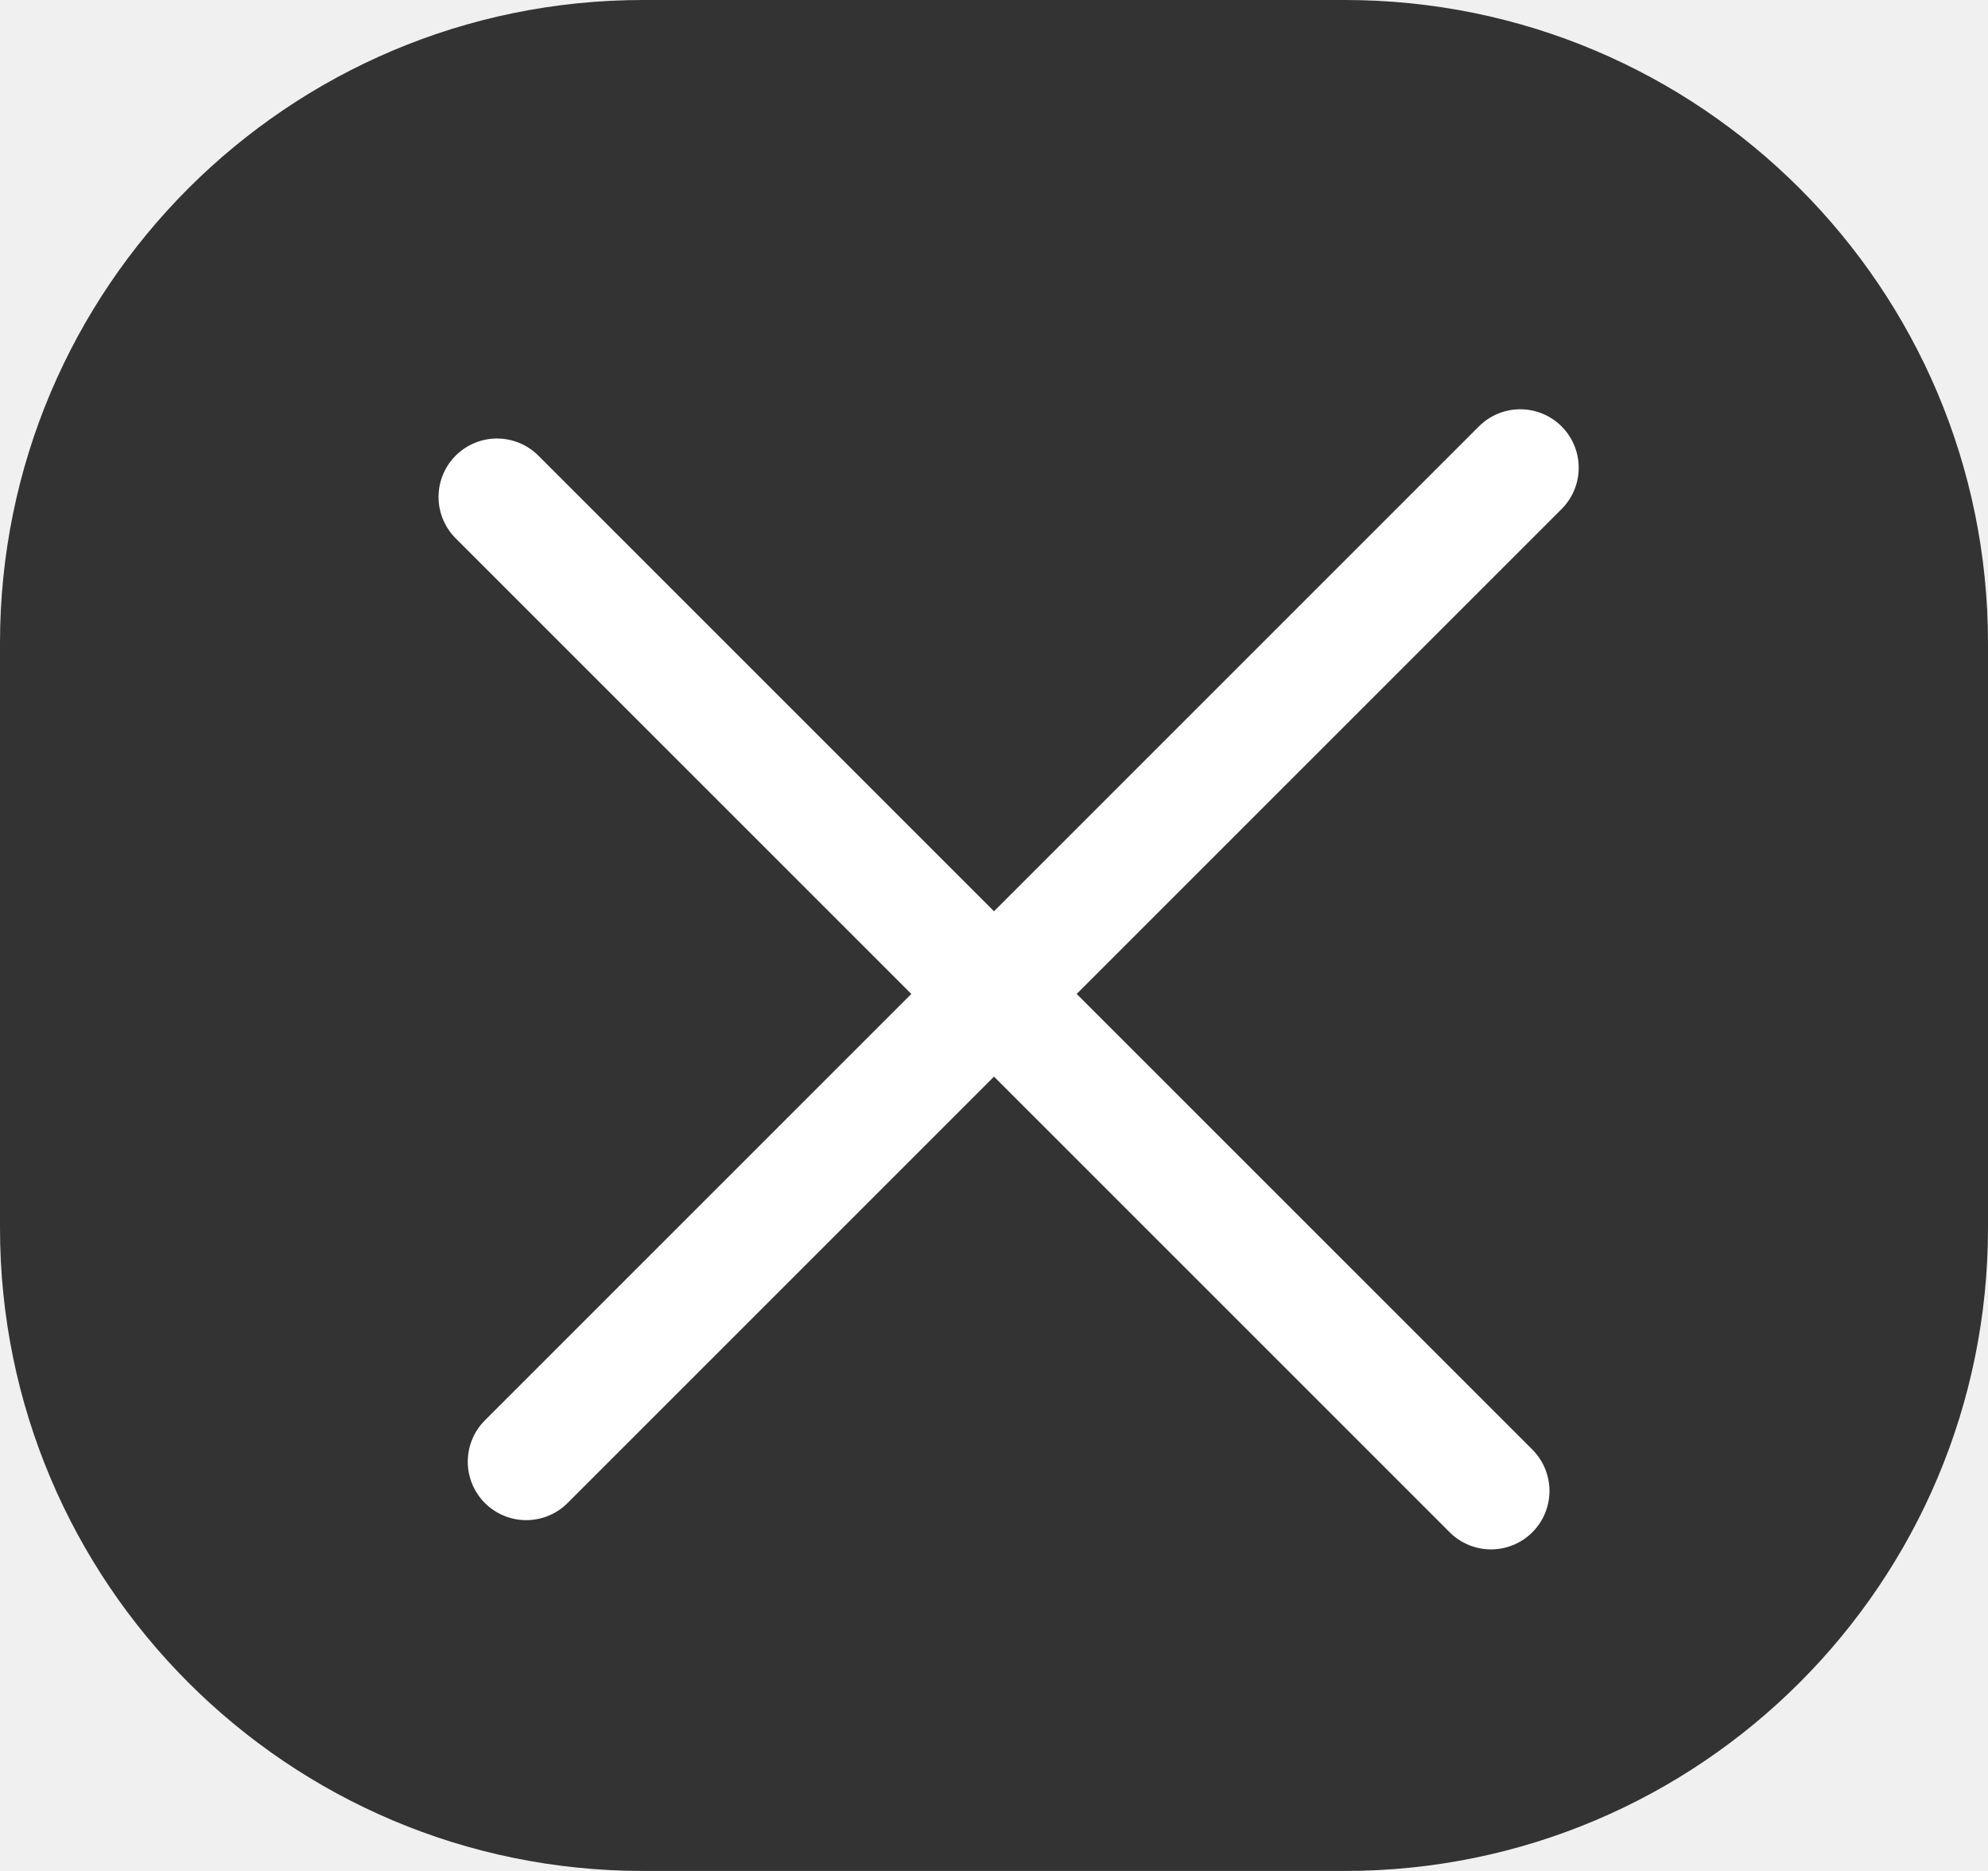
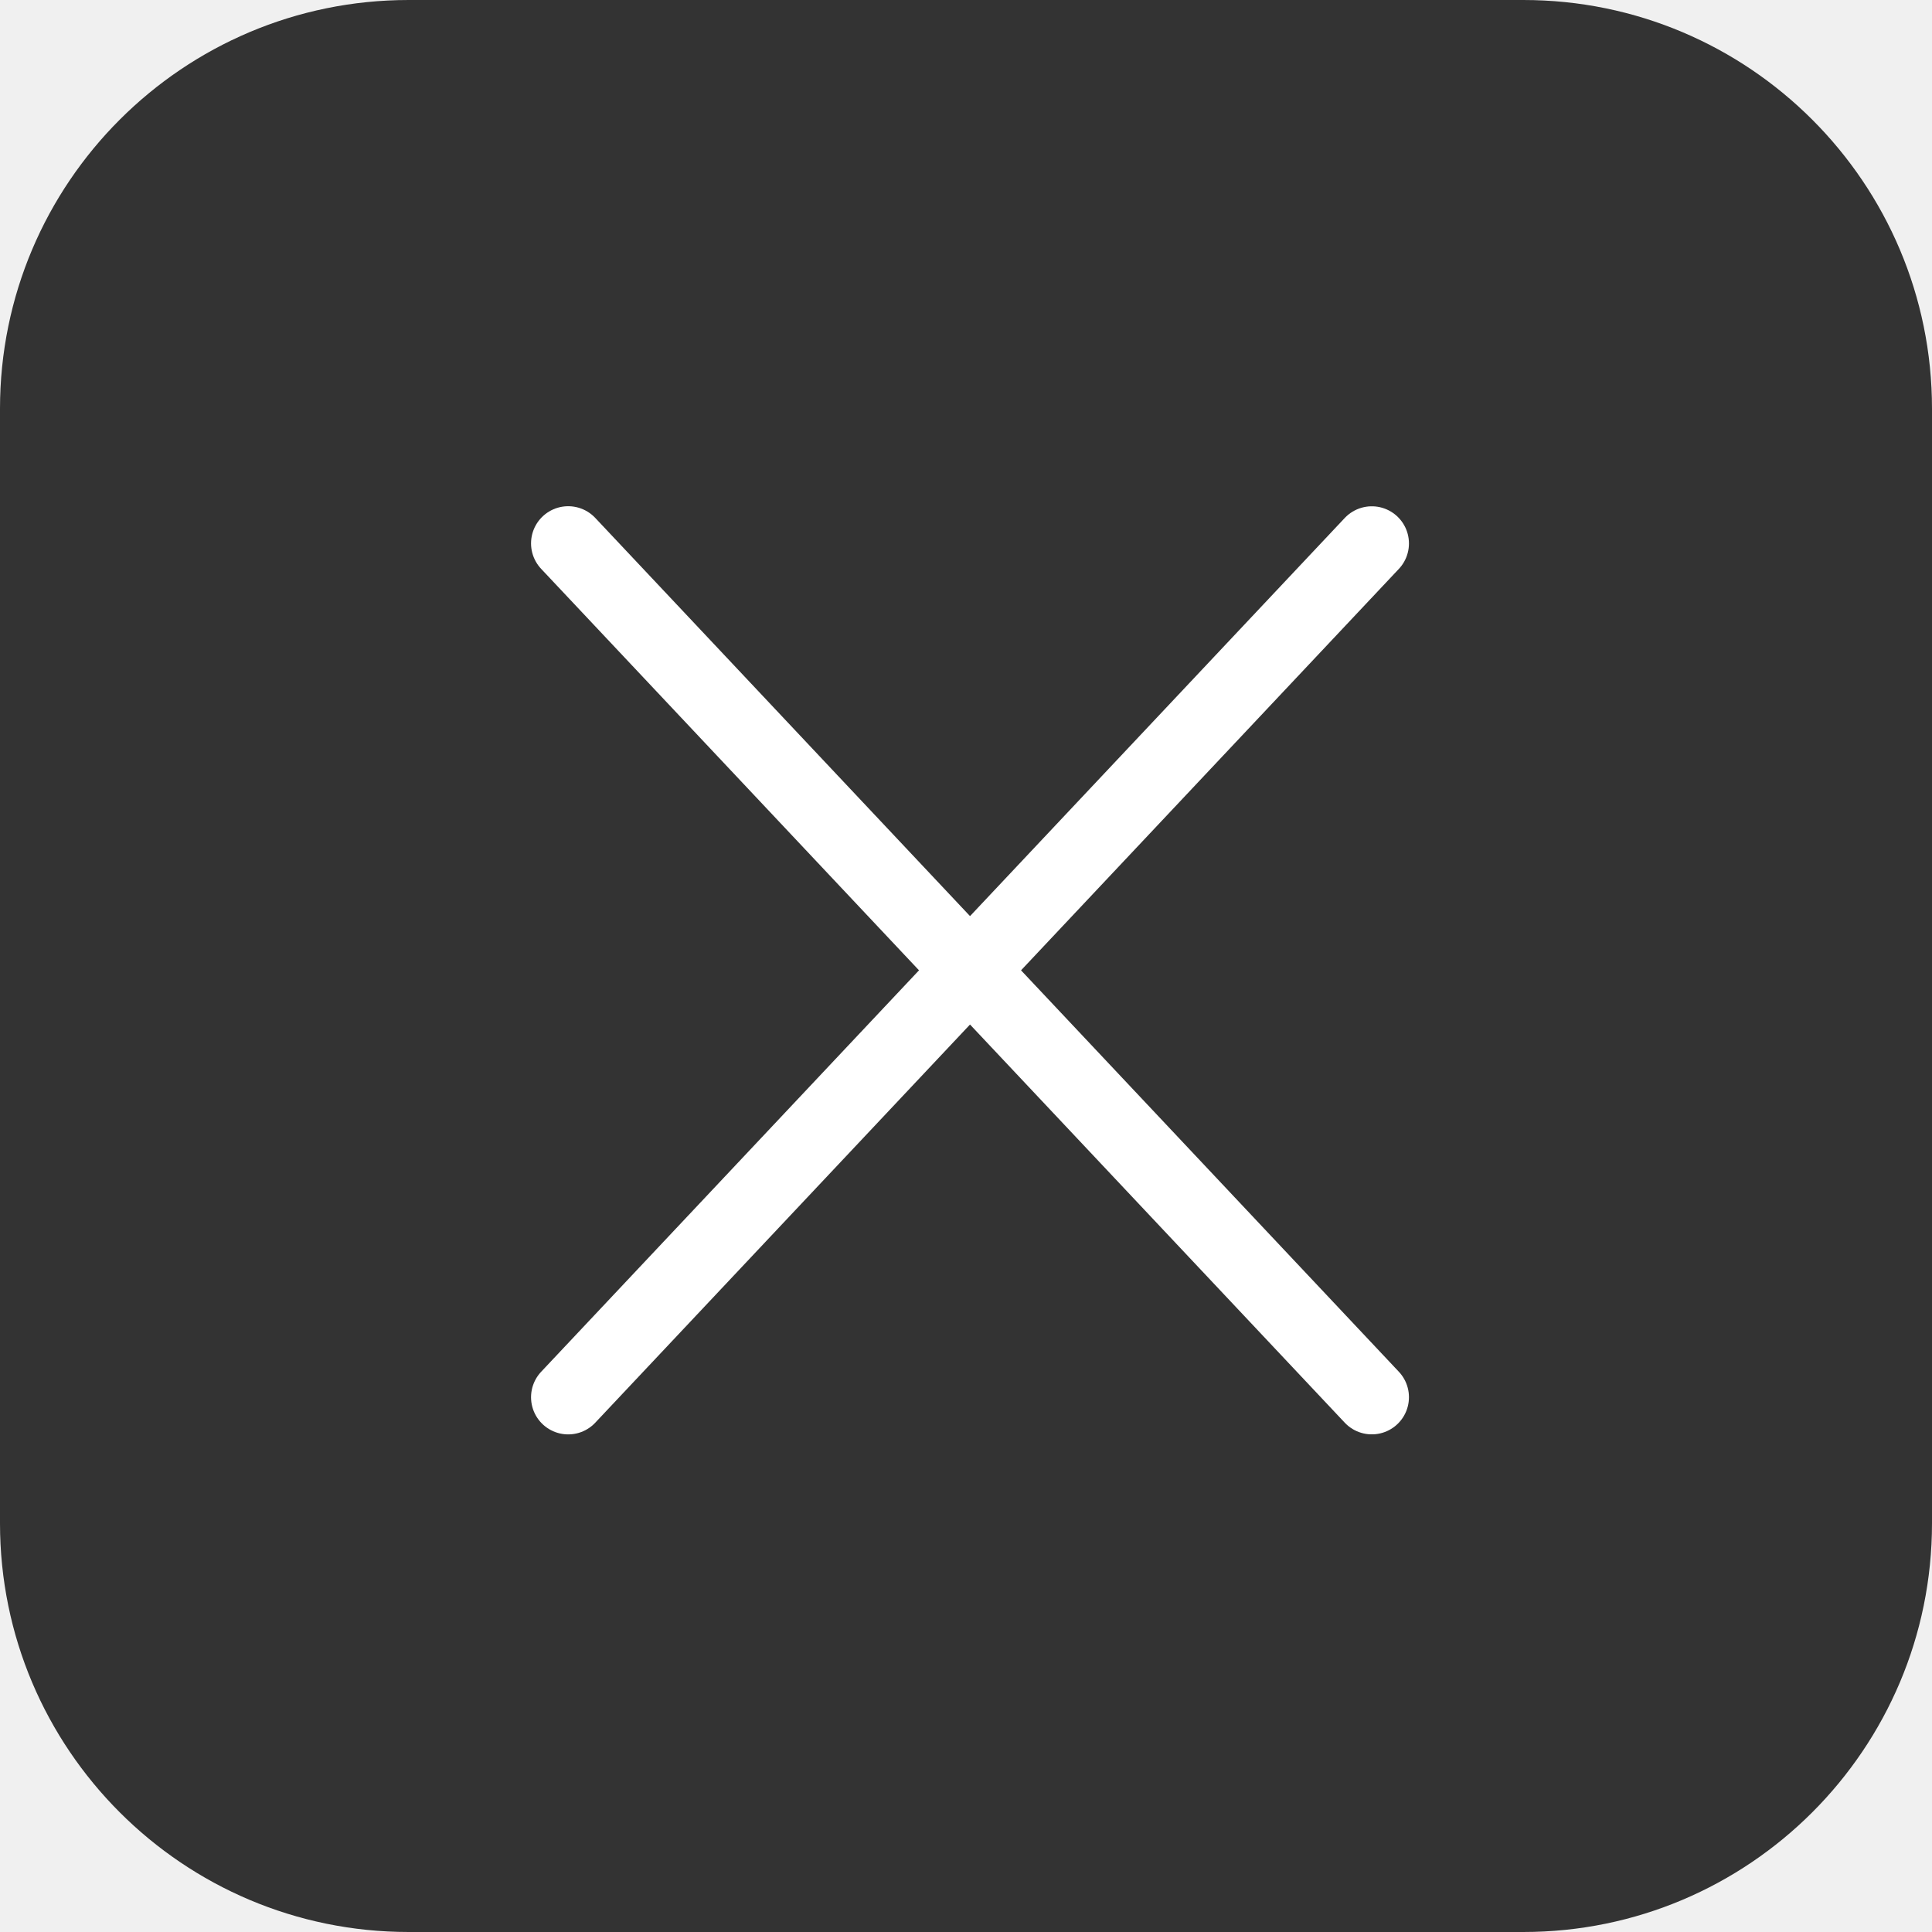
- <svg xmlns="http://www.w3.org/2000/svg" width="34" height="32" viewBox="0 0 34 32" fill="none">
-   <rect width="34" height="32" rx="11" fill="#333333" />
-   <path d="M8.5 8.5L25.5 25.5M8.5 8.5L25.5 25.5" stroke="white" stroke-width="2" stroke-linecap="round" />
-   <path d="M9 25L26 8M9 25L26 8" stroke="white" stroke-width="2" stroke-linecap="round" />
+ <svg xmlns="http://www.w3.org/2000/svg" width="52" height="52" viewBox="0 0 52 52" fill="none">
+   <rect width="52" height="52" rx="11" fill="#333333" />
+   <path d="M15.293 14.625L36.922 37.606" stroke="white" stroke-width="2" stroke-linecap="round" />
+   <path d="M15.293 37.607L36.922 14.627M15.293 37.607L36.922 14.627" stroke="white" stroke-width="2" stroke-linecap="round" />
</svg>
